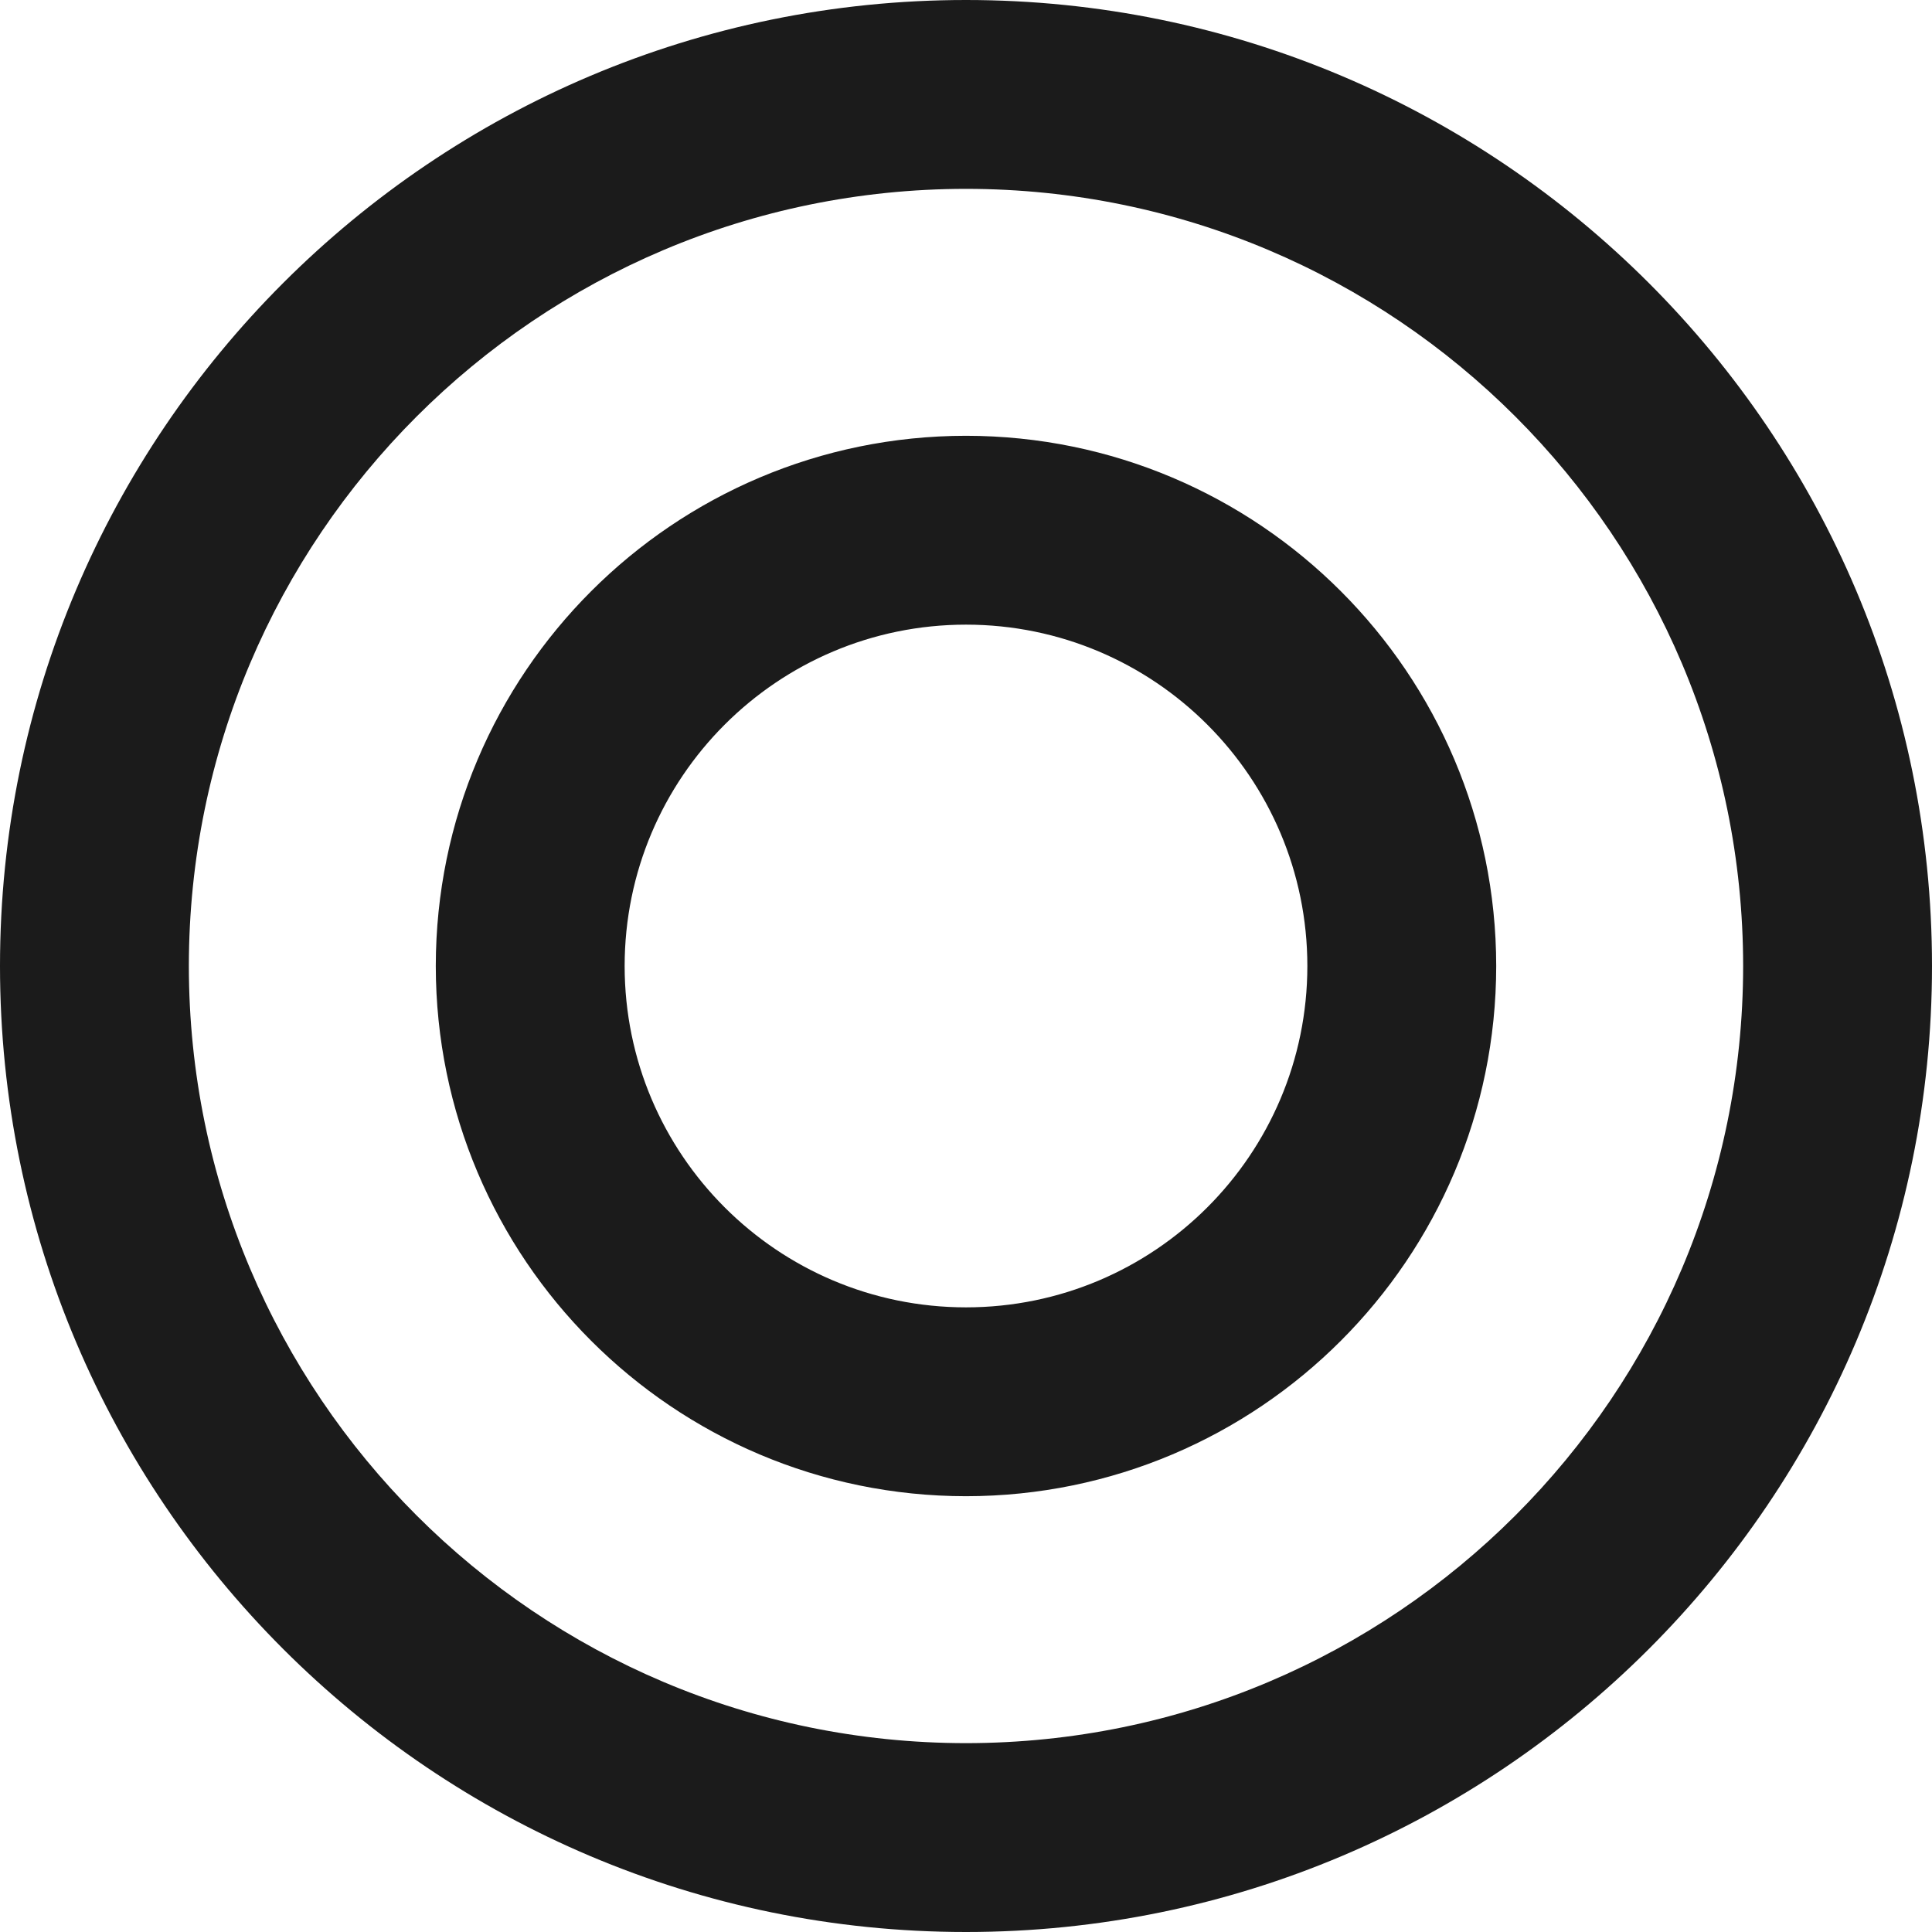
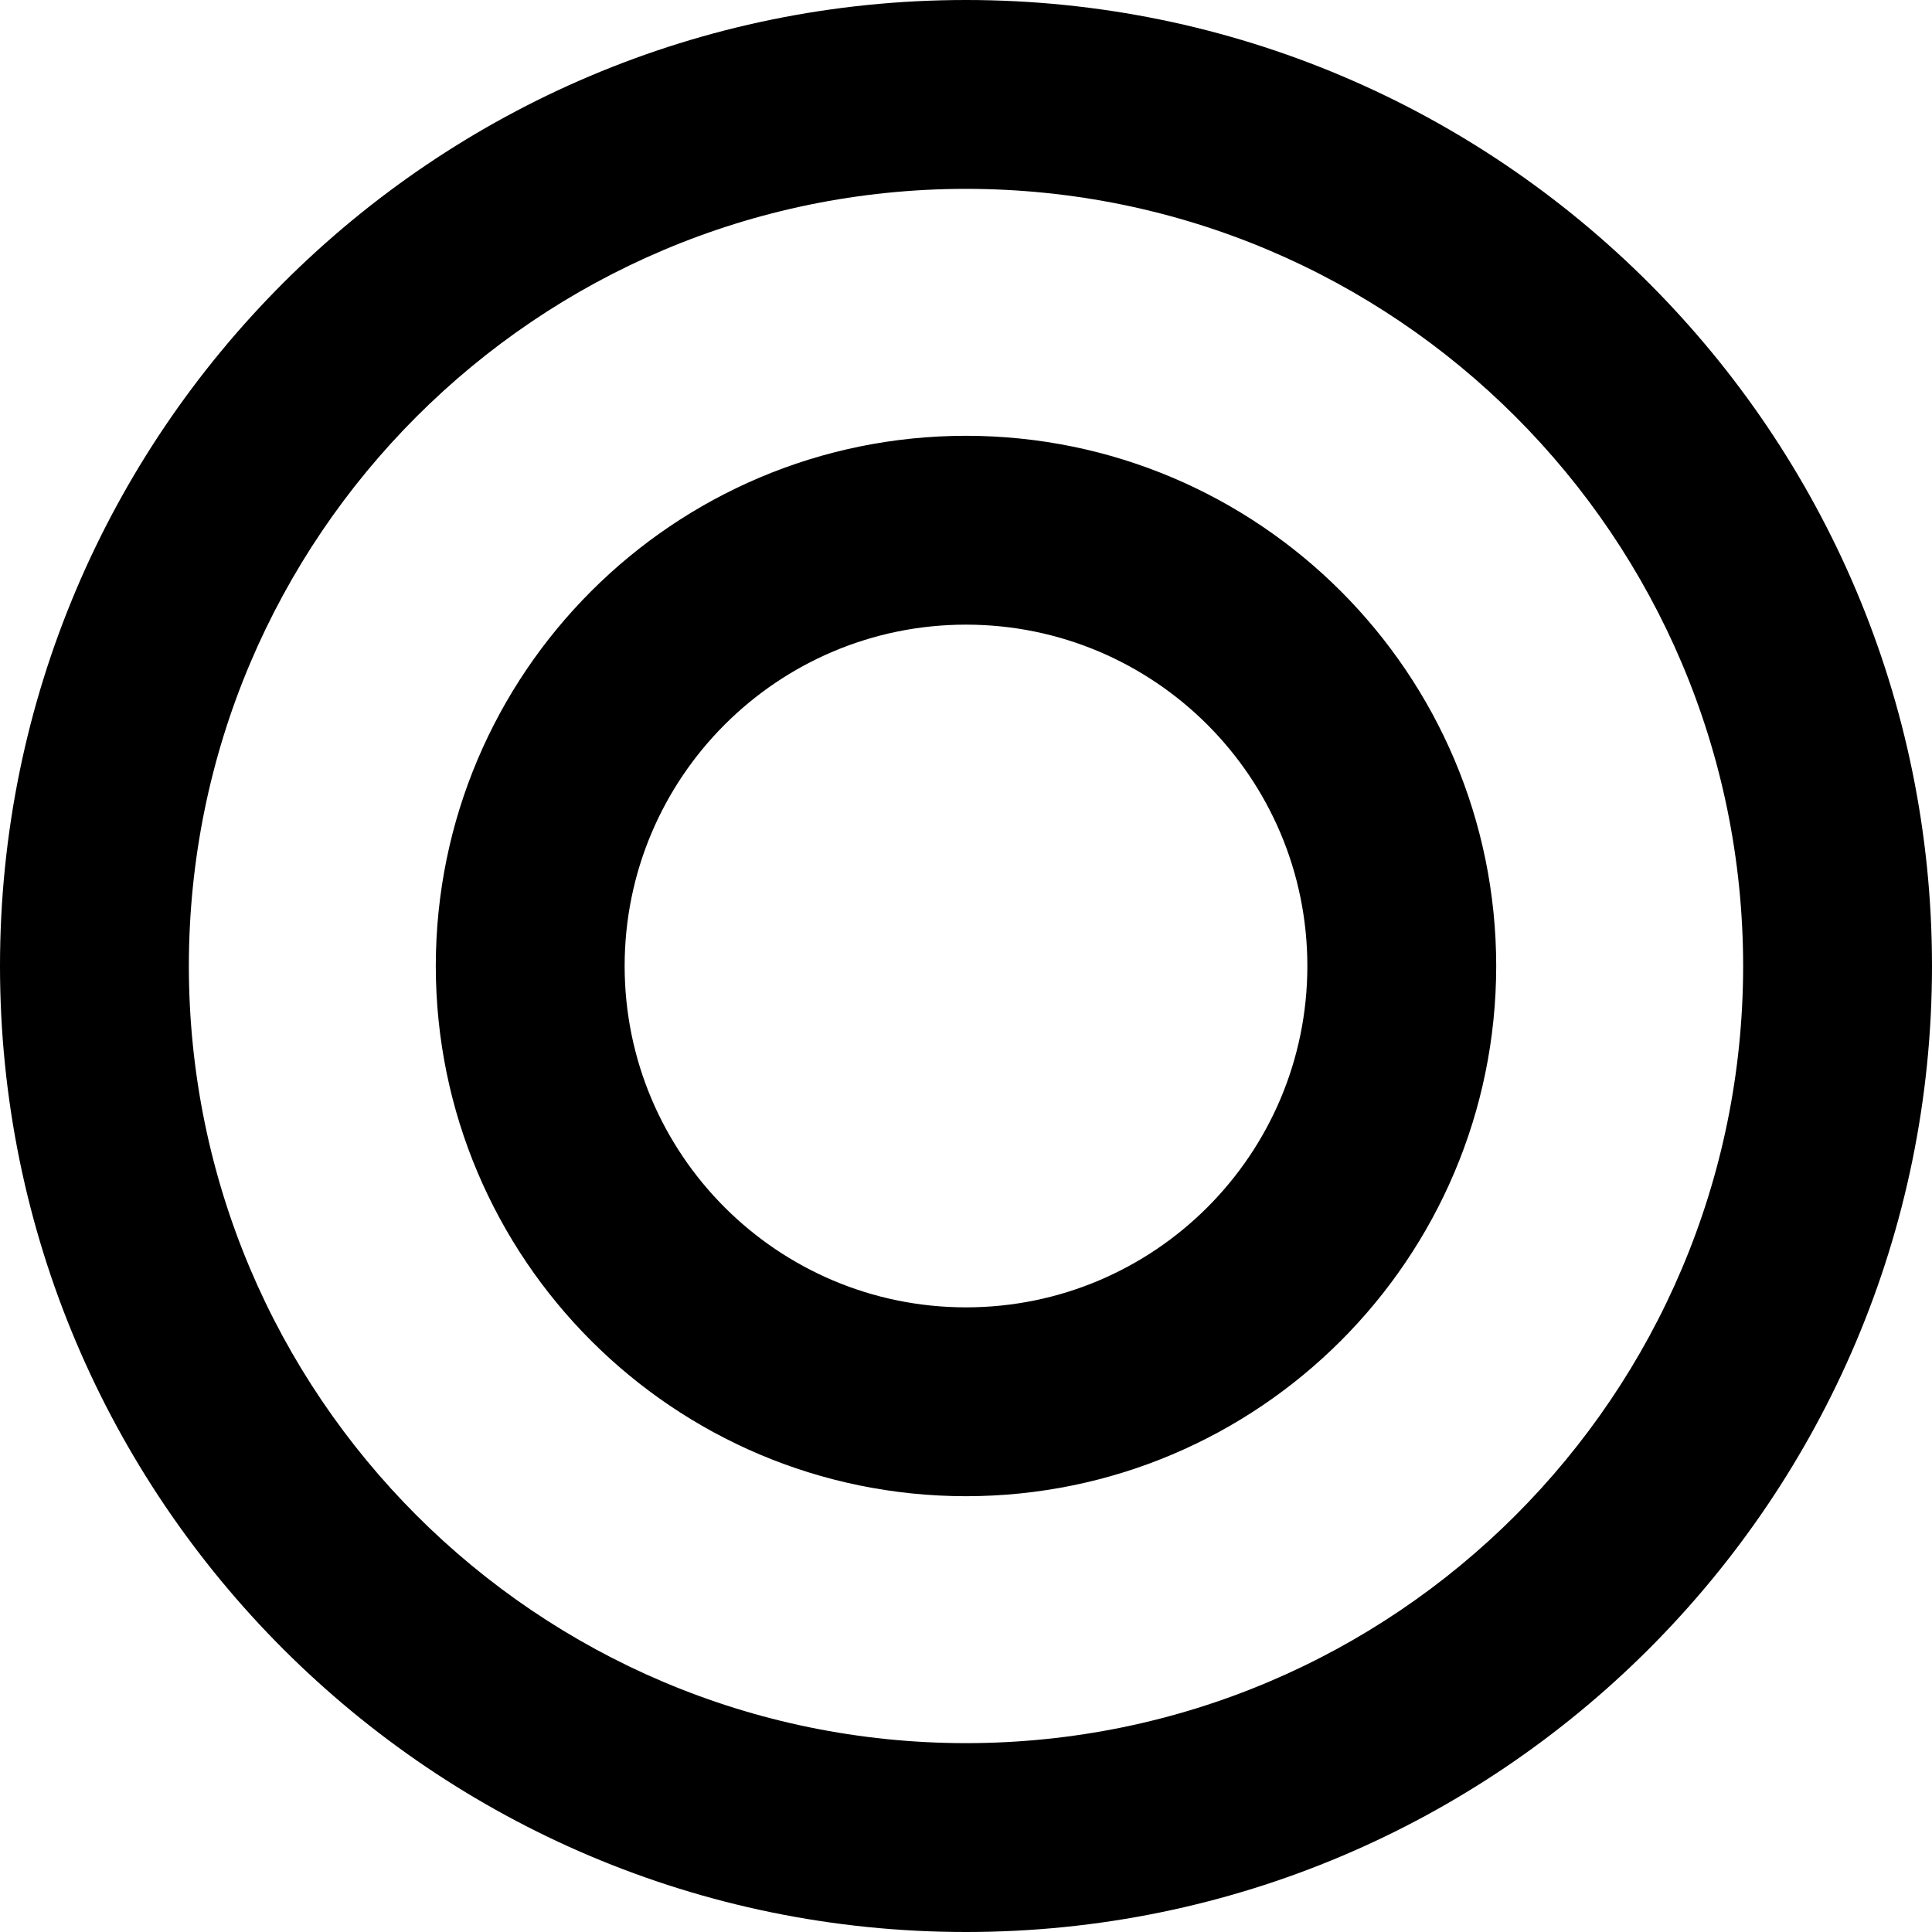
<svg xmlns="http://www.w3.org/2000/svg" width="16" height="16" fill="none">
-   <path fill-rule="evenodd" clip-rule="evenodd" d="M8 0C3.585 0 0 3.585 0 8s3.585 8 8 8 8-3.585 8-8-3.585-8-8-8zm0 1.564A6.439 6.439 0 0 1 14.436 8 6.439 6.439 0 0 1 8 14.436 6.439 6.439 0 0 1 1.564 8 6.439 6.439 0 0 1 8 1.564zm0 2.045A4.394 4.394 0 0 0 3.609 8 4.394 4.394 0 0 0 8 12.391 4.394 4.394 0 0 0 12.391 8 4.394 4.394 0 0 0 8 3.609zm0 1.564A2.828 2.828 0 0 1 10.827 8 2.828 2.828 0 0 1 8 10.827 2.828 2.828 0 0 1 5.173 8 2.828 2.828 0 0 1 8 5.173z" fill="#1B1B1B" />
+   <path fill-rule="evenodd" clip-rule="evenodd" d="M8 0C3.585 0 0 3.585 0 8s3.585 8 8 8 8-3.585 8-8-3.585-8-8-8zm0 1.564A6.439 6.439 0 0 1 14.436 8 6.439 6.439 0 0 1 8 14.436 6.439 6.439 0 0 1 1.564 8 6.439 6.439 0 0 1 8 1.564zm0 2.045A4.394 4.394 0 0 0 3.609 8 4.394 4.394 0 0 0 8 12.391 4.394 4.394 0 0 0 12.391 8 4.394 4.394 0 0 0 8 3.609zm0 1.564A2.828 2.828 0 0 1 10.827 8 2.828 2.828 0 0 1 8 10.827 2.828 2.828 0 0 1 5.173 8 2.828 2.828 0 0 1 8 5.173z" fill="#000" />
</svg>
